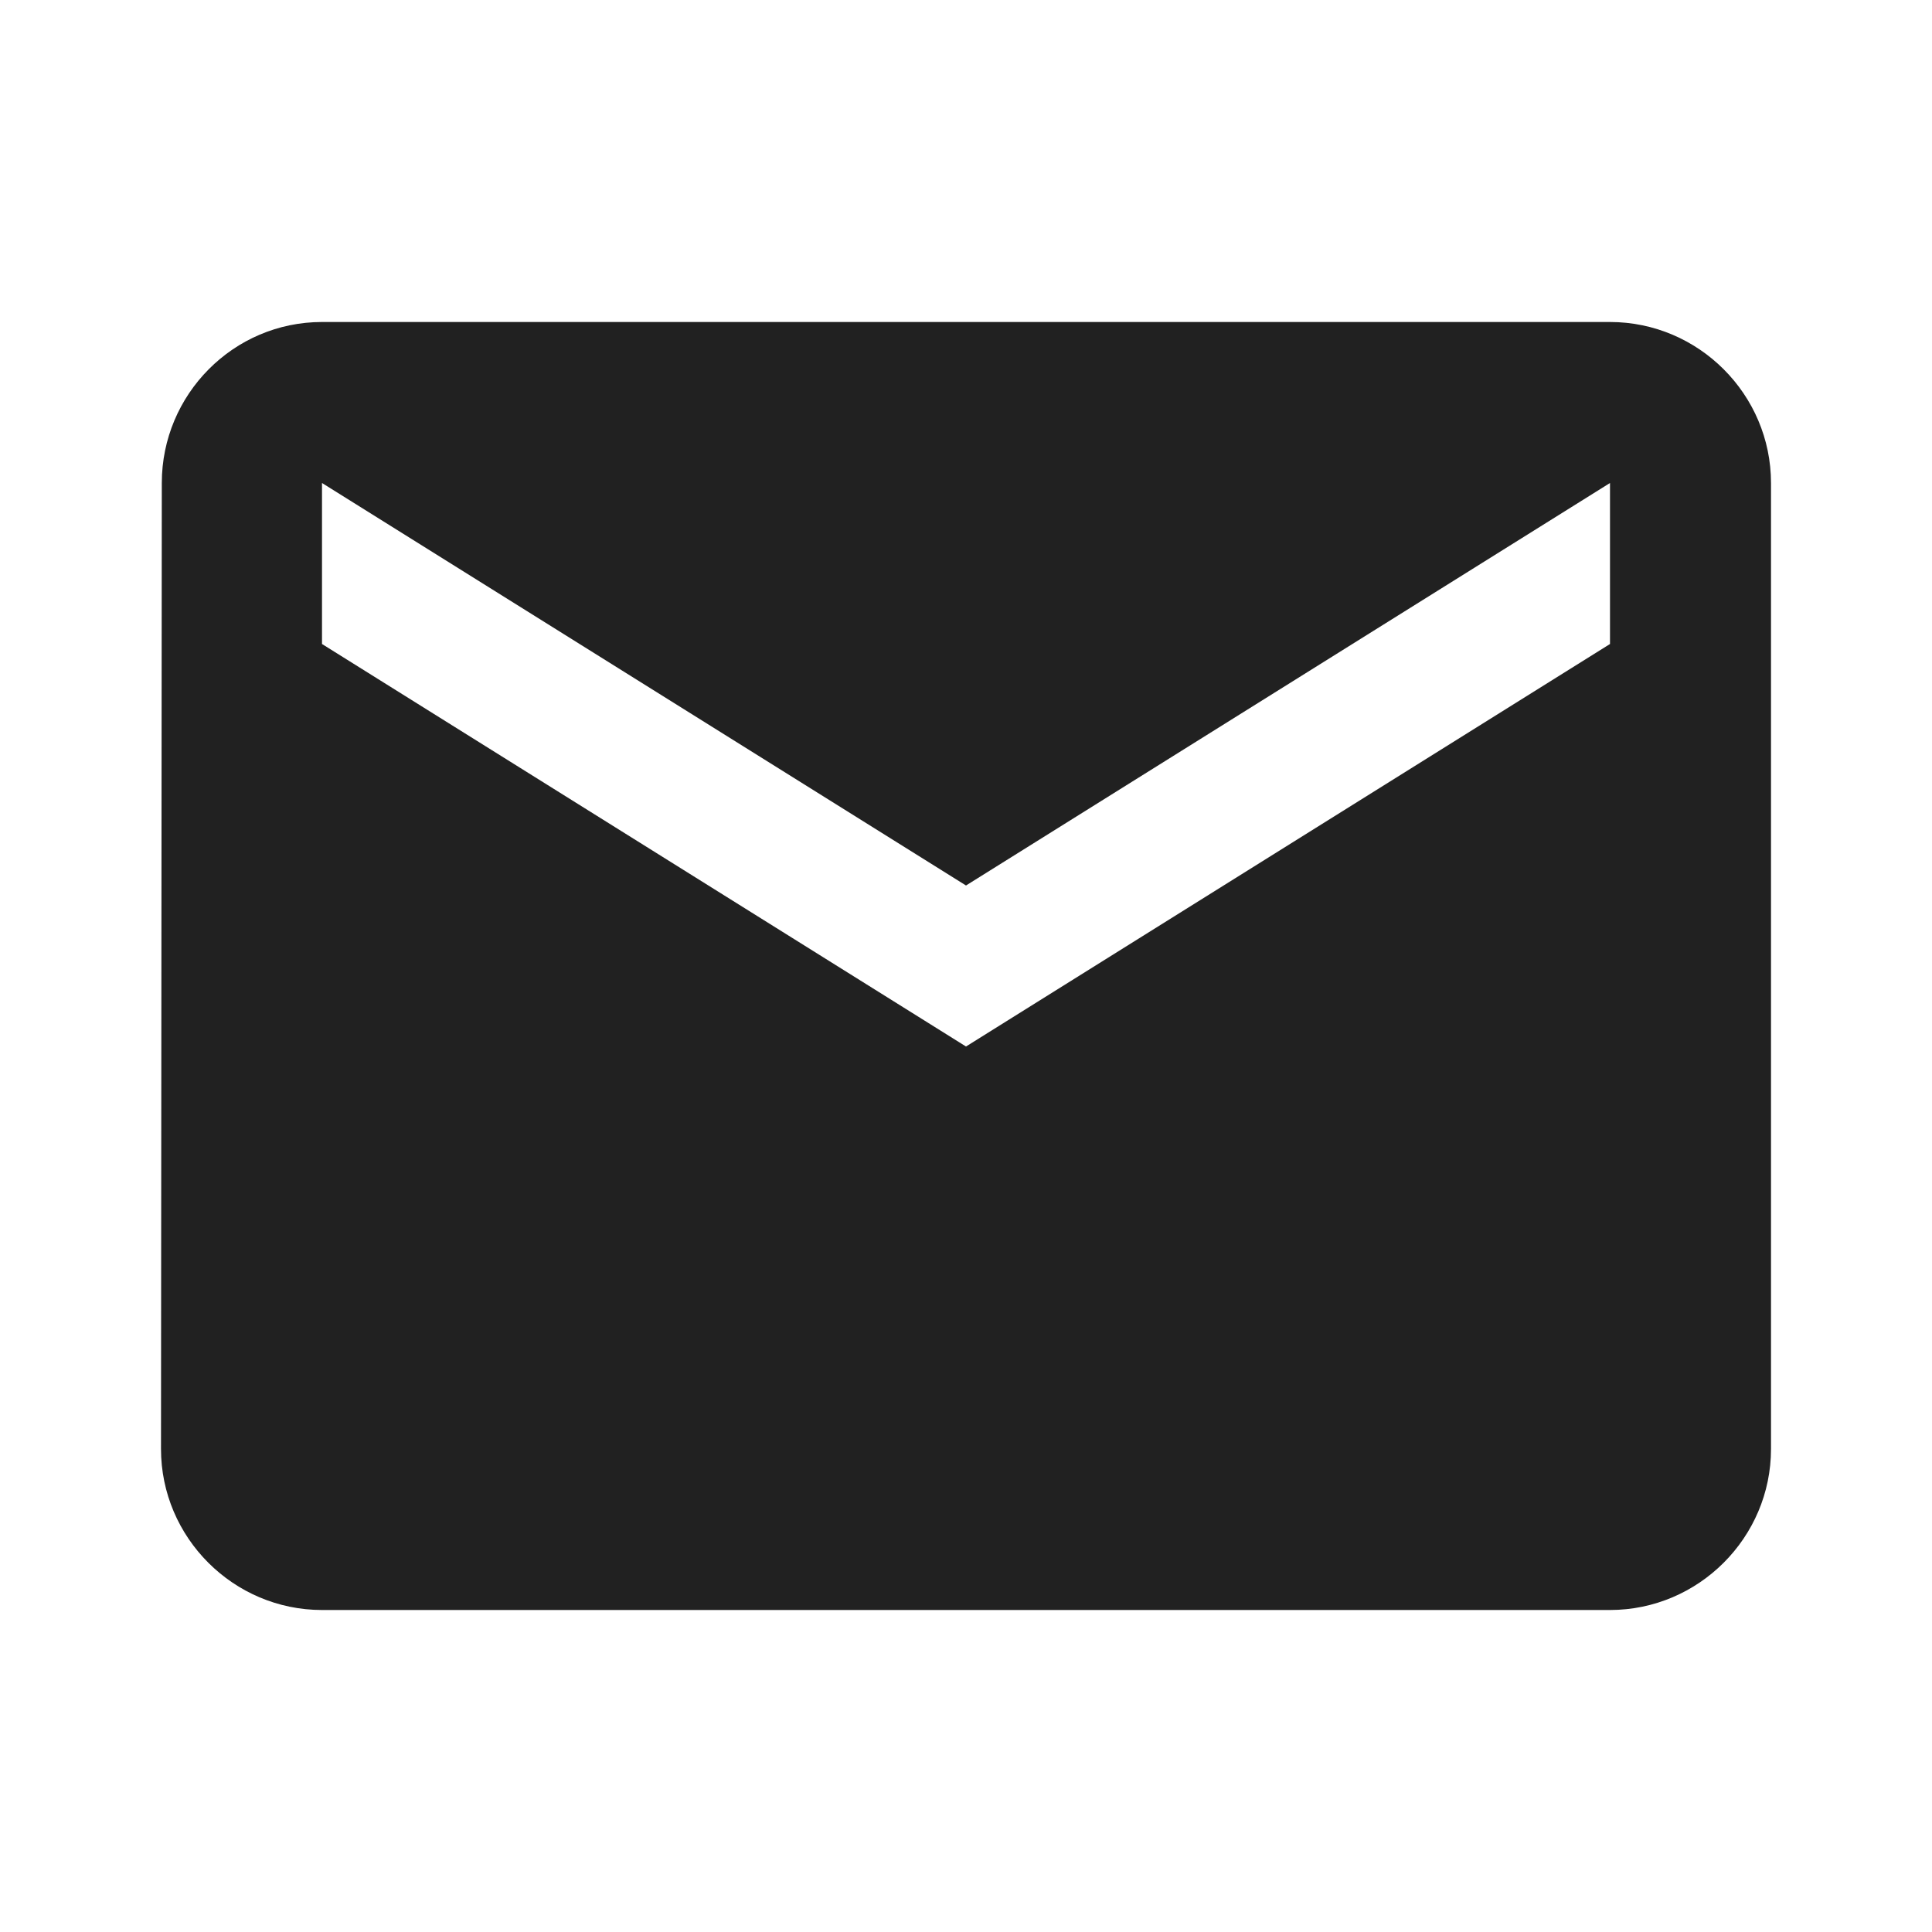
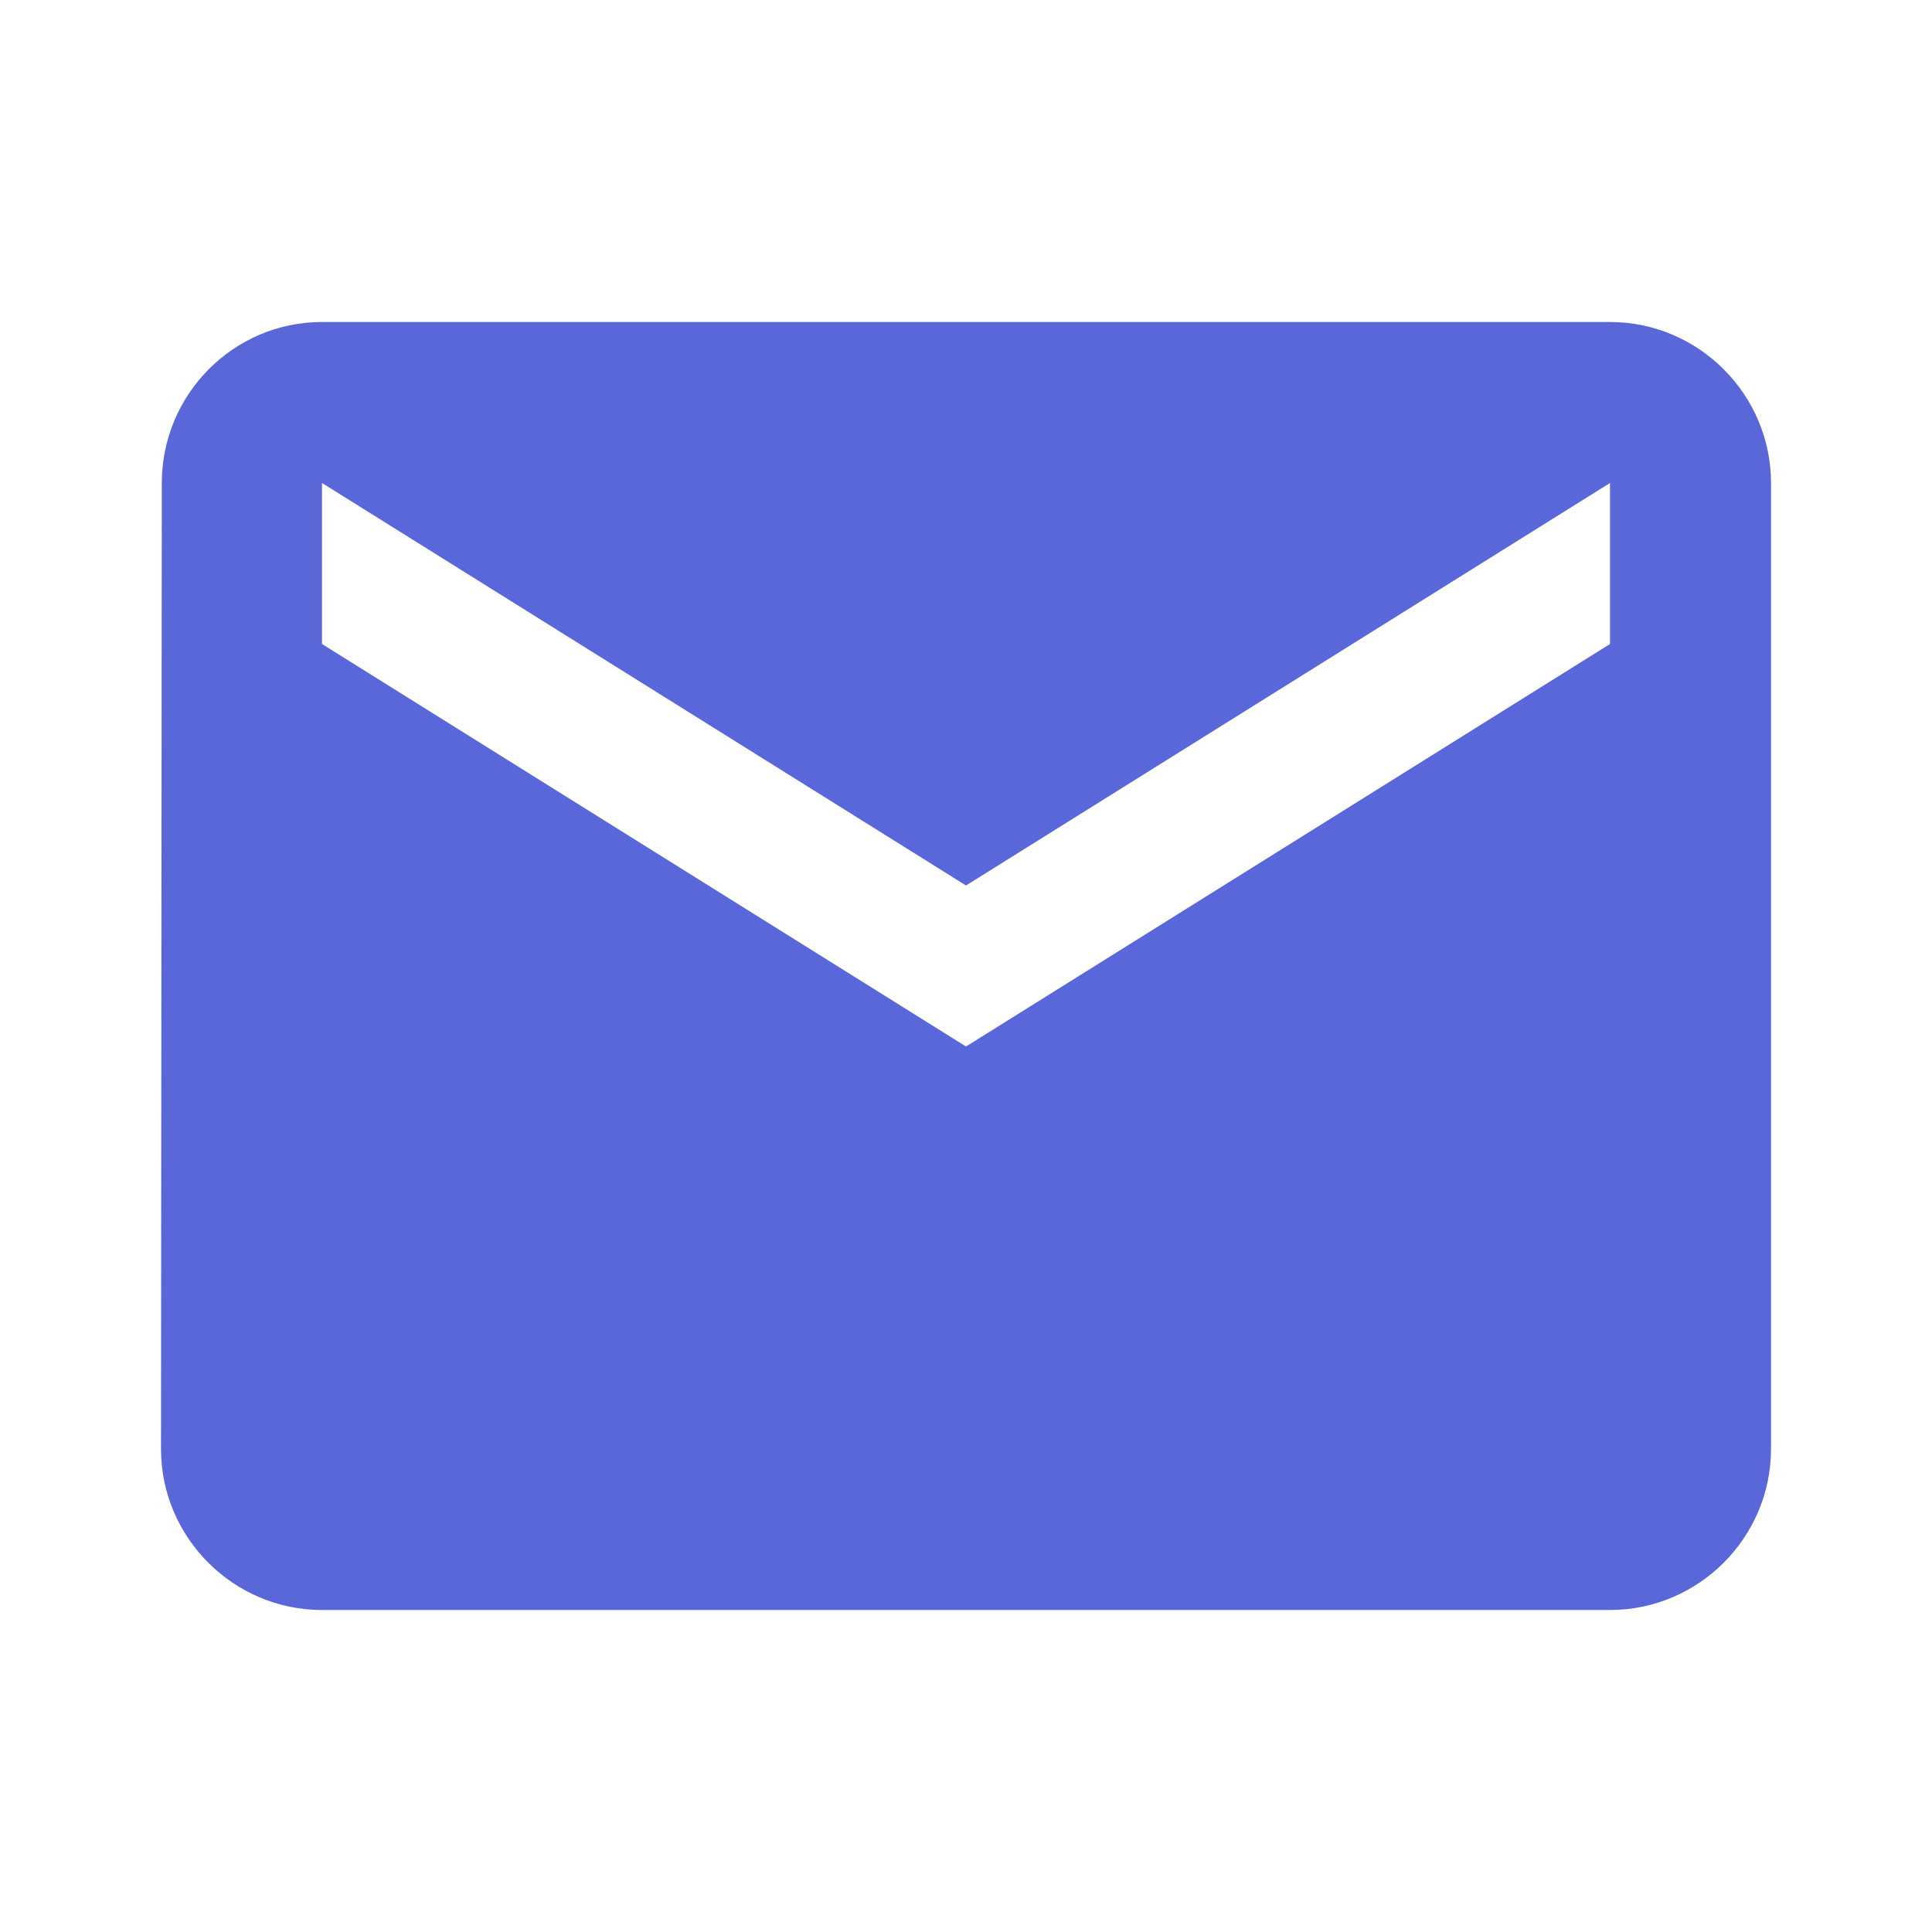
- <svg xmlns="http://www.w3.org/2000/svg" fill="#212121" height="20" viewBox="0 0 24 24" width="20">
+ <svg xmlns="http://www.w3.org/2000/svg" fill="#5a67d8" height="20" viewBox="0 0 24 24" width="20">
  <path d="M0 0h24v24H0z" fill="none" />
  <path d="M20 4H4c-1.1 0-1.99.9-1.99 2L2 18c0 1.1.9 2 2 2h16c1.1 0 2-.9 2-2V6c0-1.1-.9-2-2-2zm0 4l-8 5-8-5V6l8 5 8-5v2z" />
</svg>
